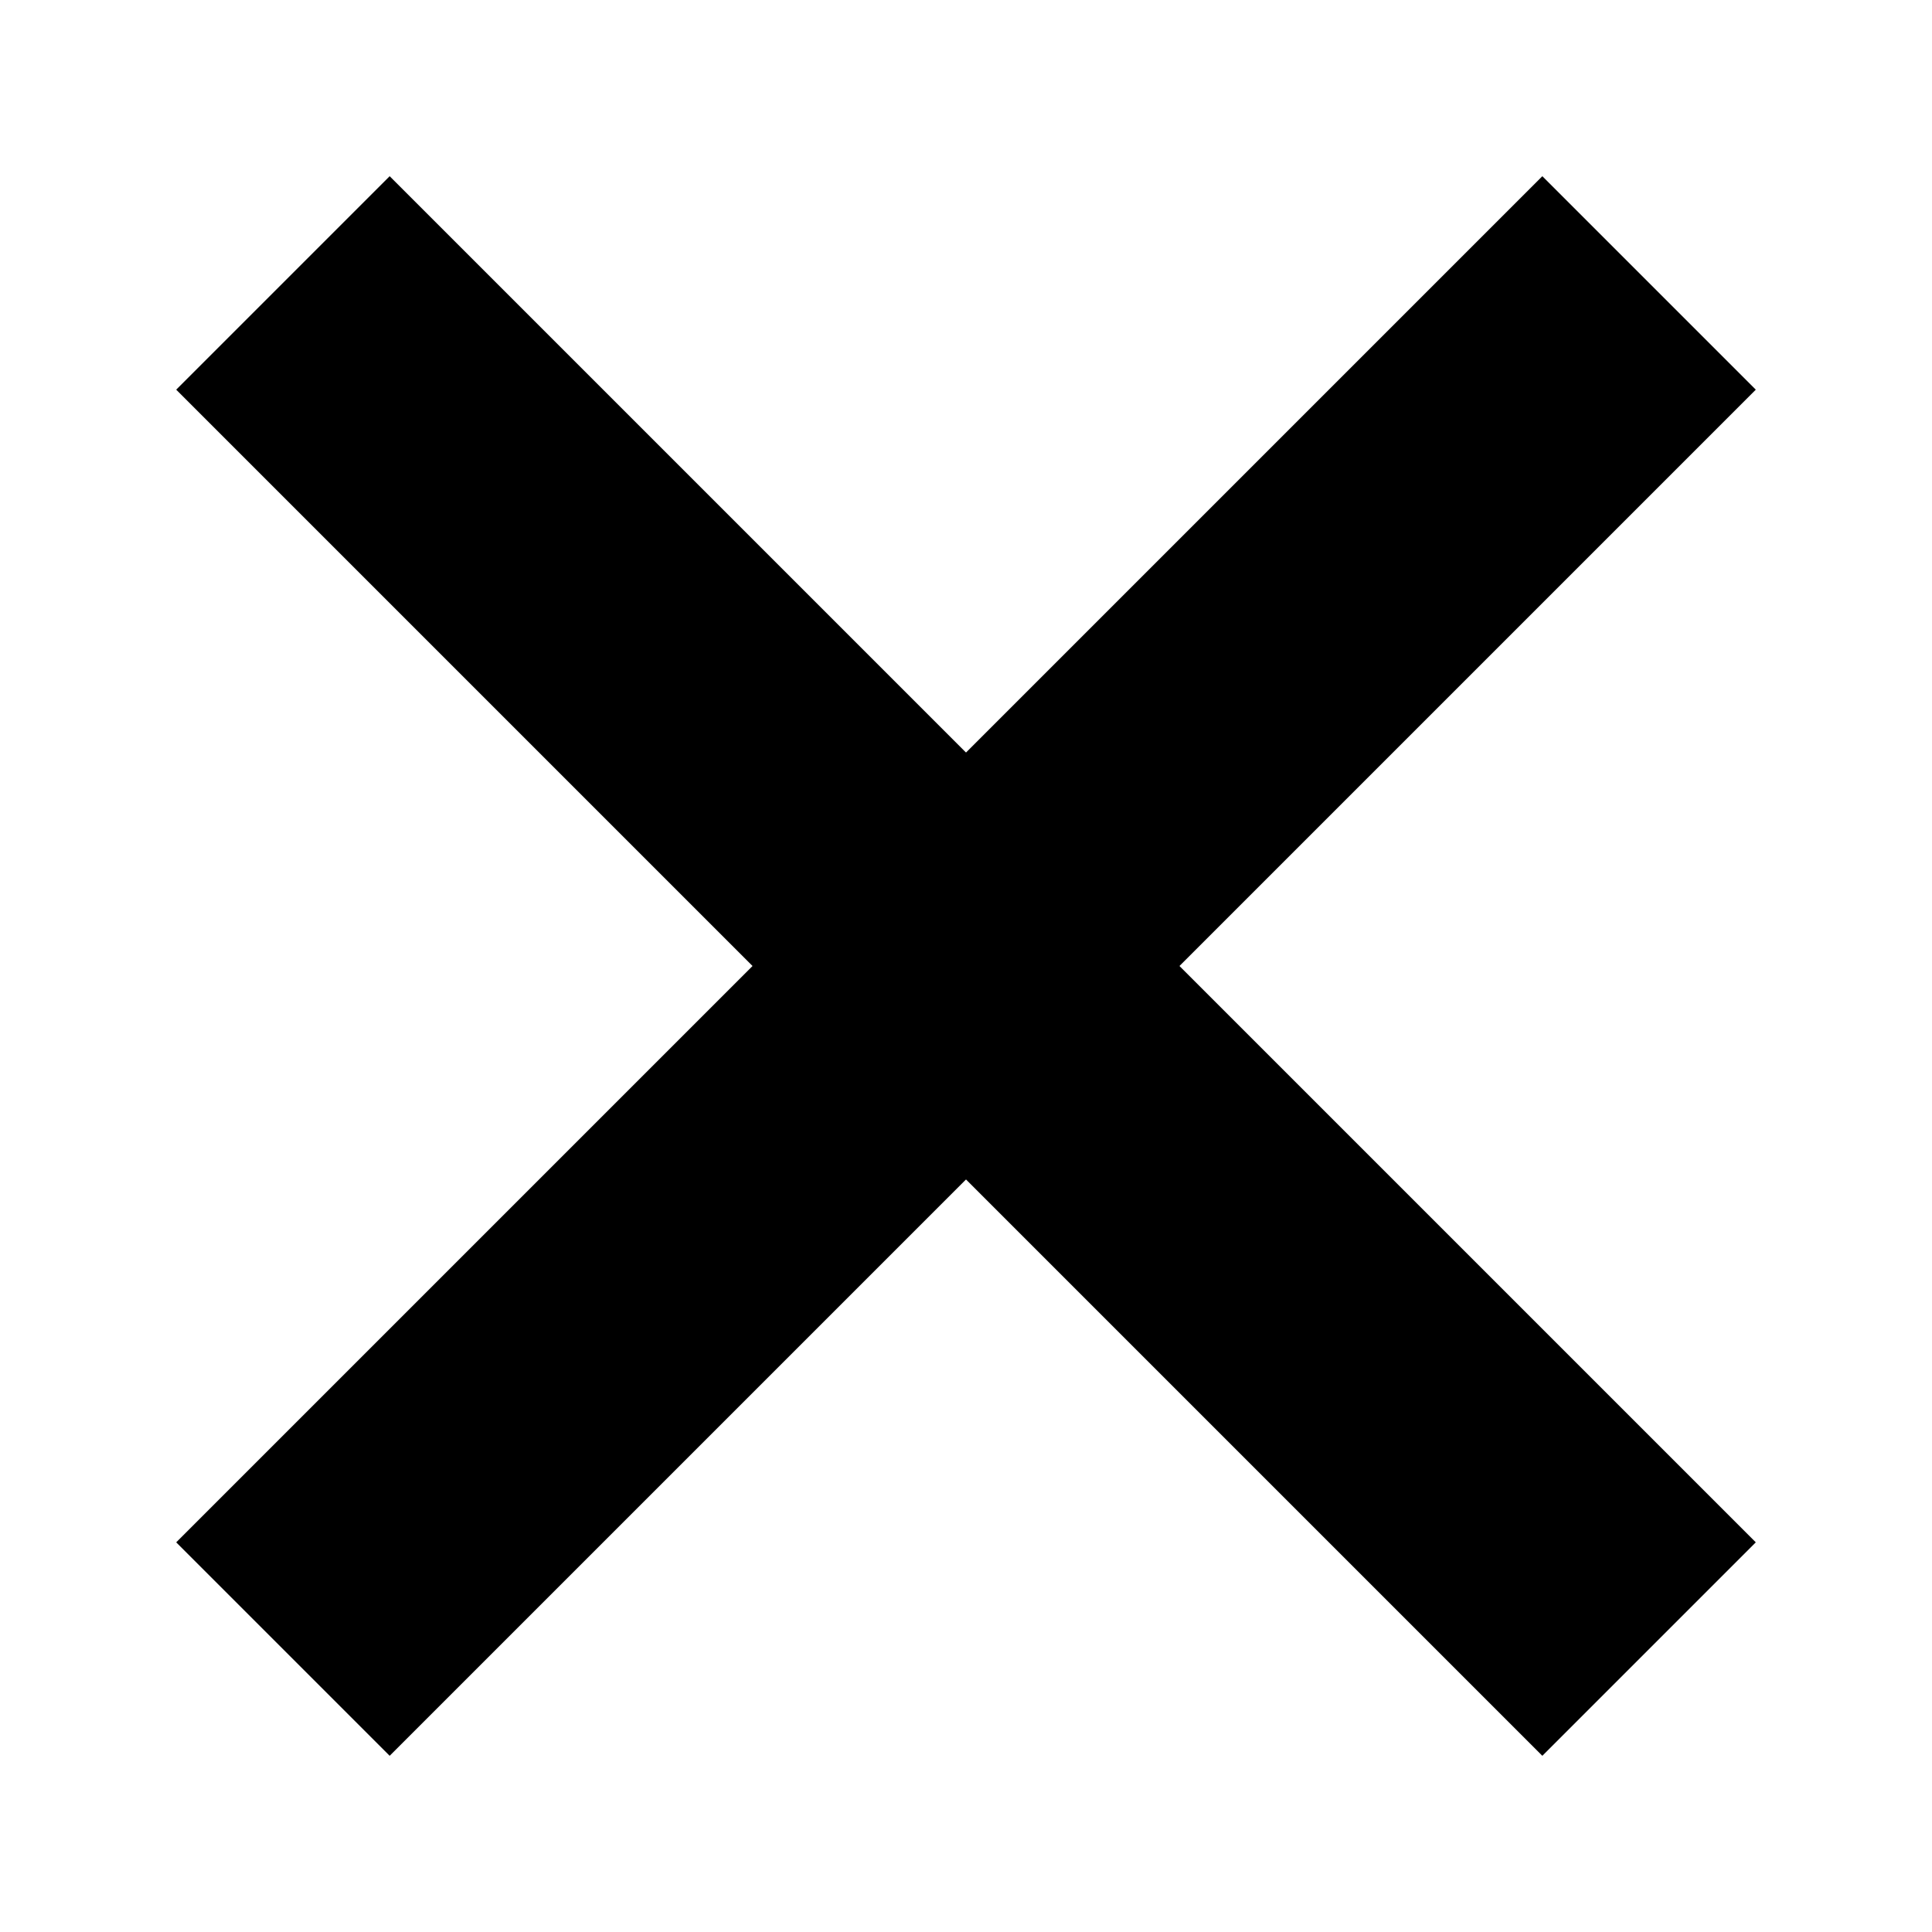
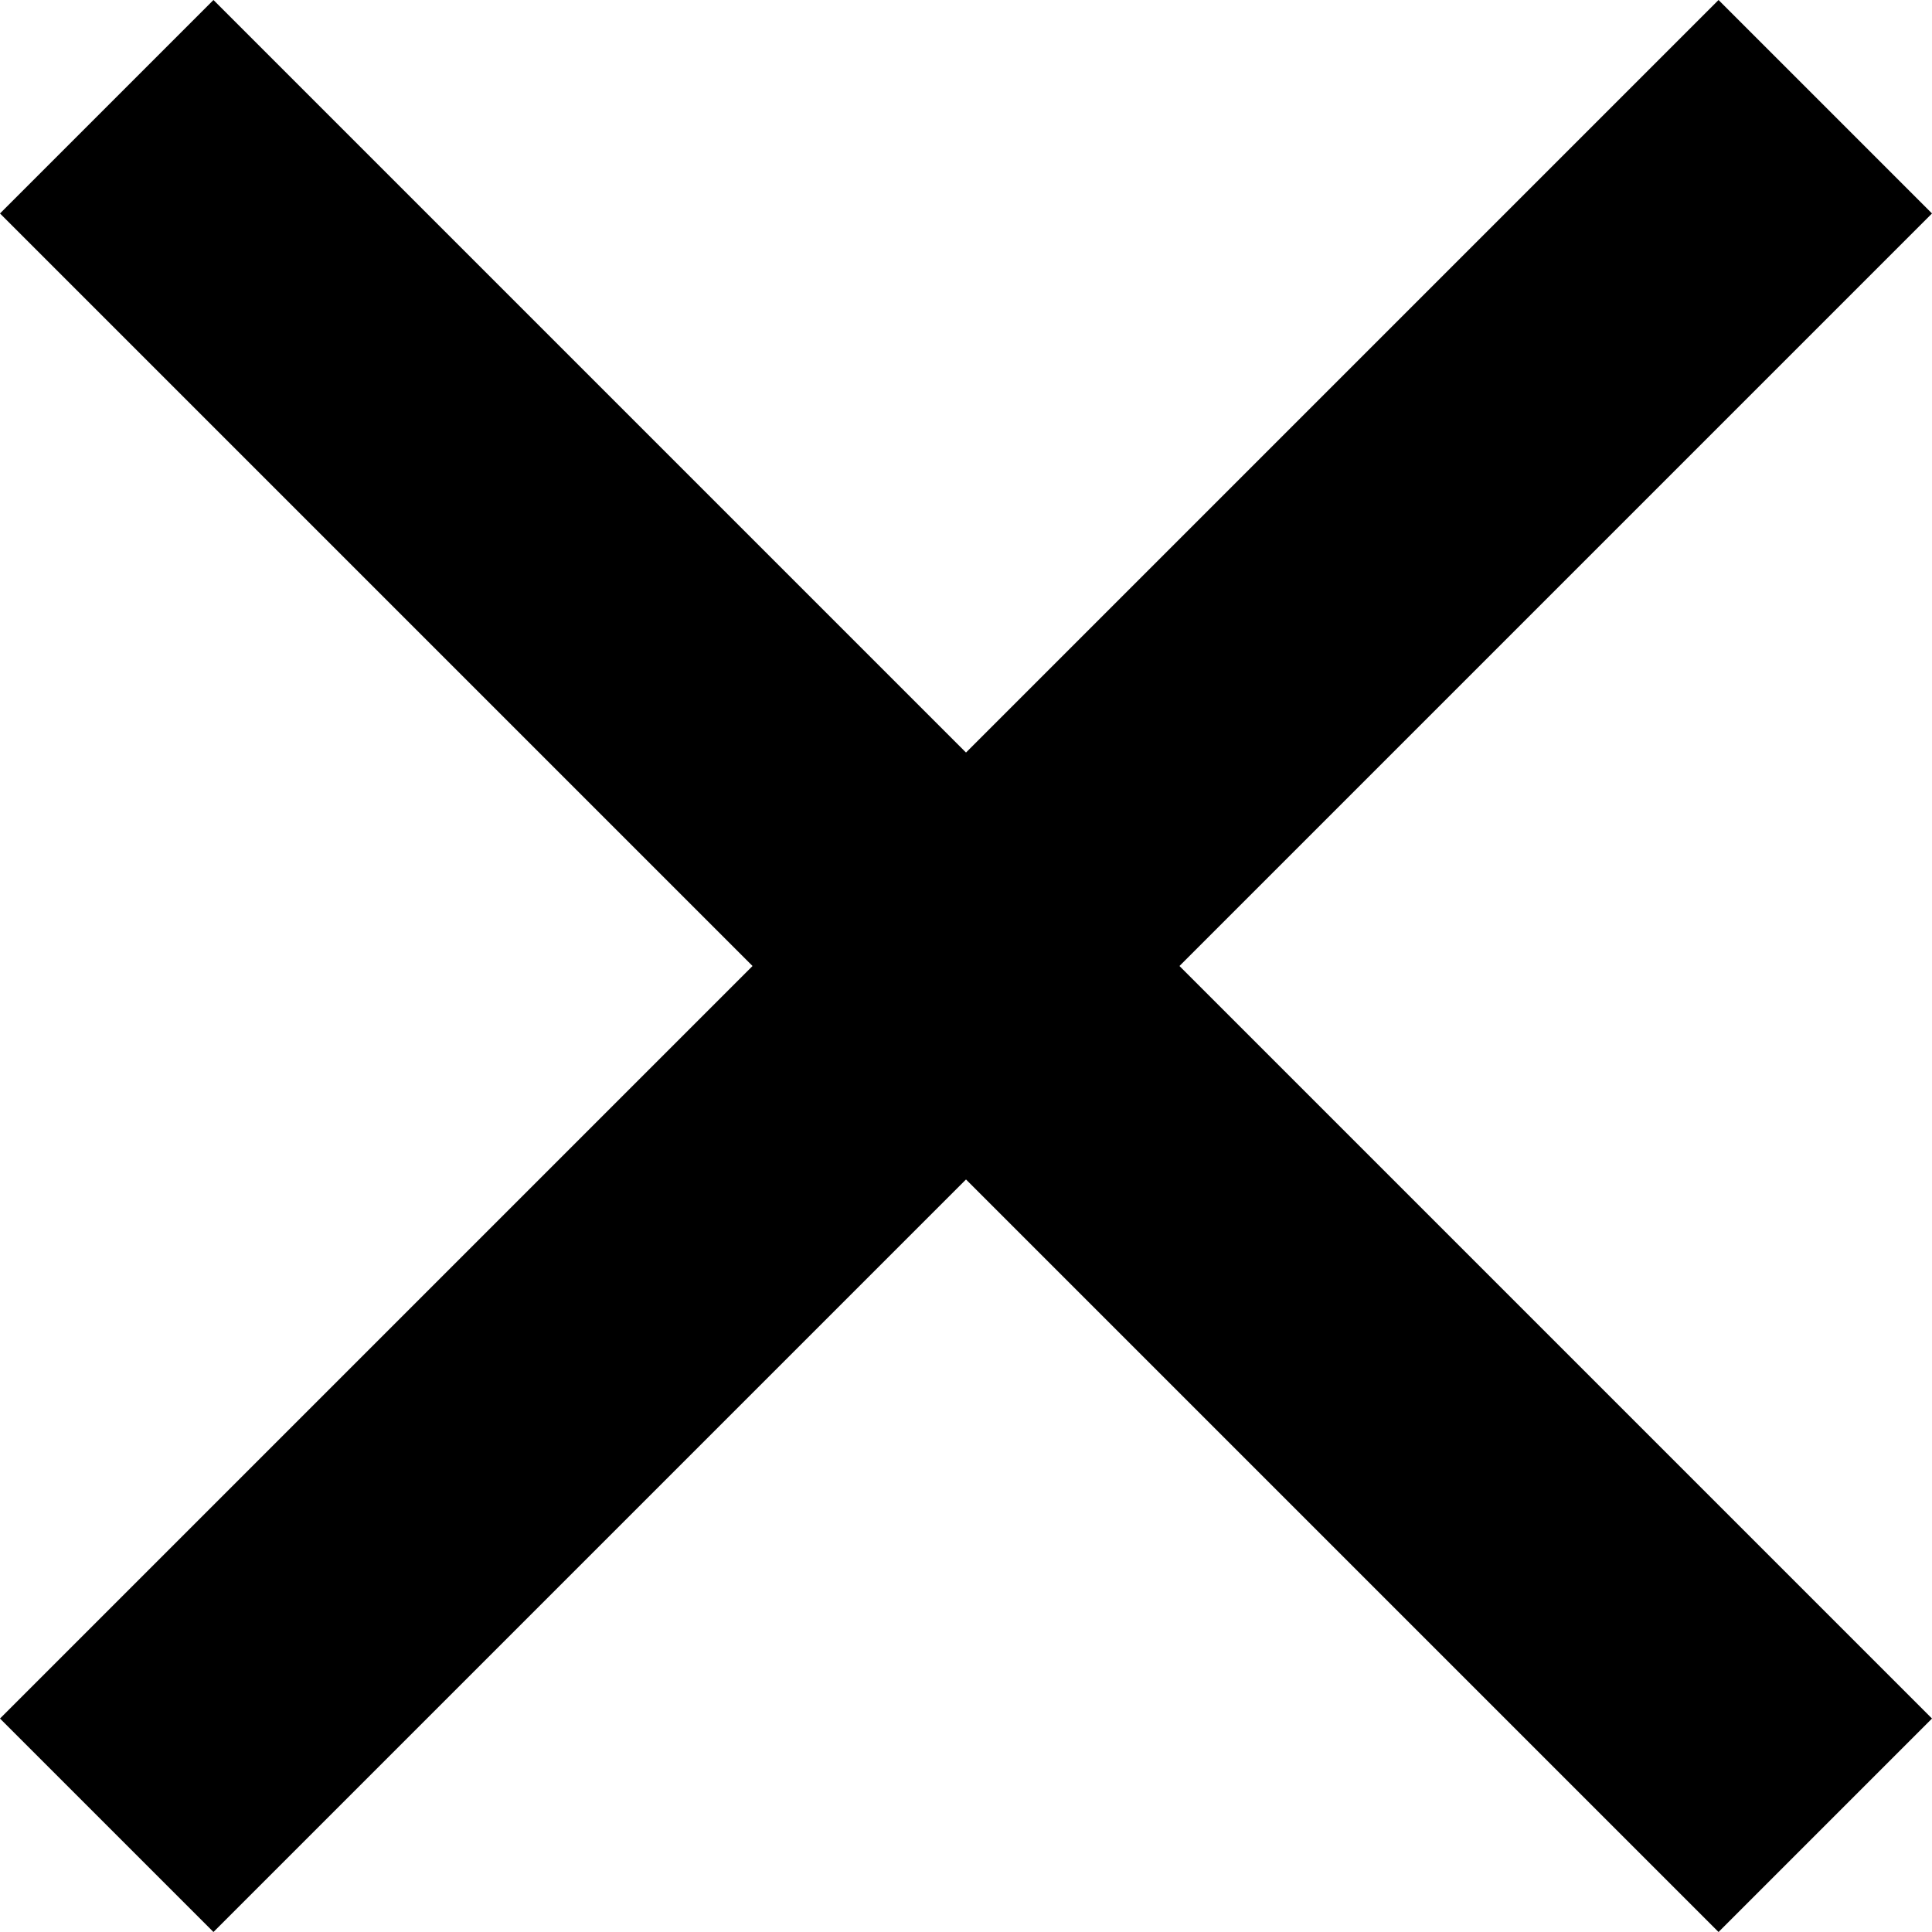
- <svg xmlns="http://www.w3.org/2000/svg" class="vg vg-close" width="100%" height="100%" viewBox="0 0 64 64">
-   <path d="M51.092,5.837l-45.255,45.255l7.071,7.071l45.255,-45.255l-7.071,-7.071Z" />
-   <path d="M58.163,51.092l-45.255,-45.255l-7.071,7.071l45.255,45.255l7.071,-7.071Z" />
+ <svg xmlns="http://www.w3.org/2000/svg" width="100%" height="100%" viewBox="0 0 64 64">
+   <path d="M56.929,0l-56.929,56.929l7.071,7.071l56.929,-56.929l-7.071,-7.071Z" />
+   <path d="M64,56.929l-56.929,-56.929l-7.071,7.071l56.929,56.929l7.071,-7.071Z" />
</svg>
